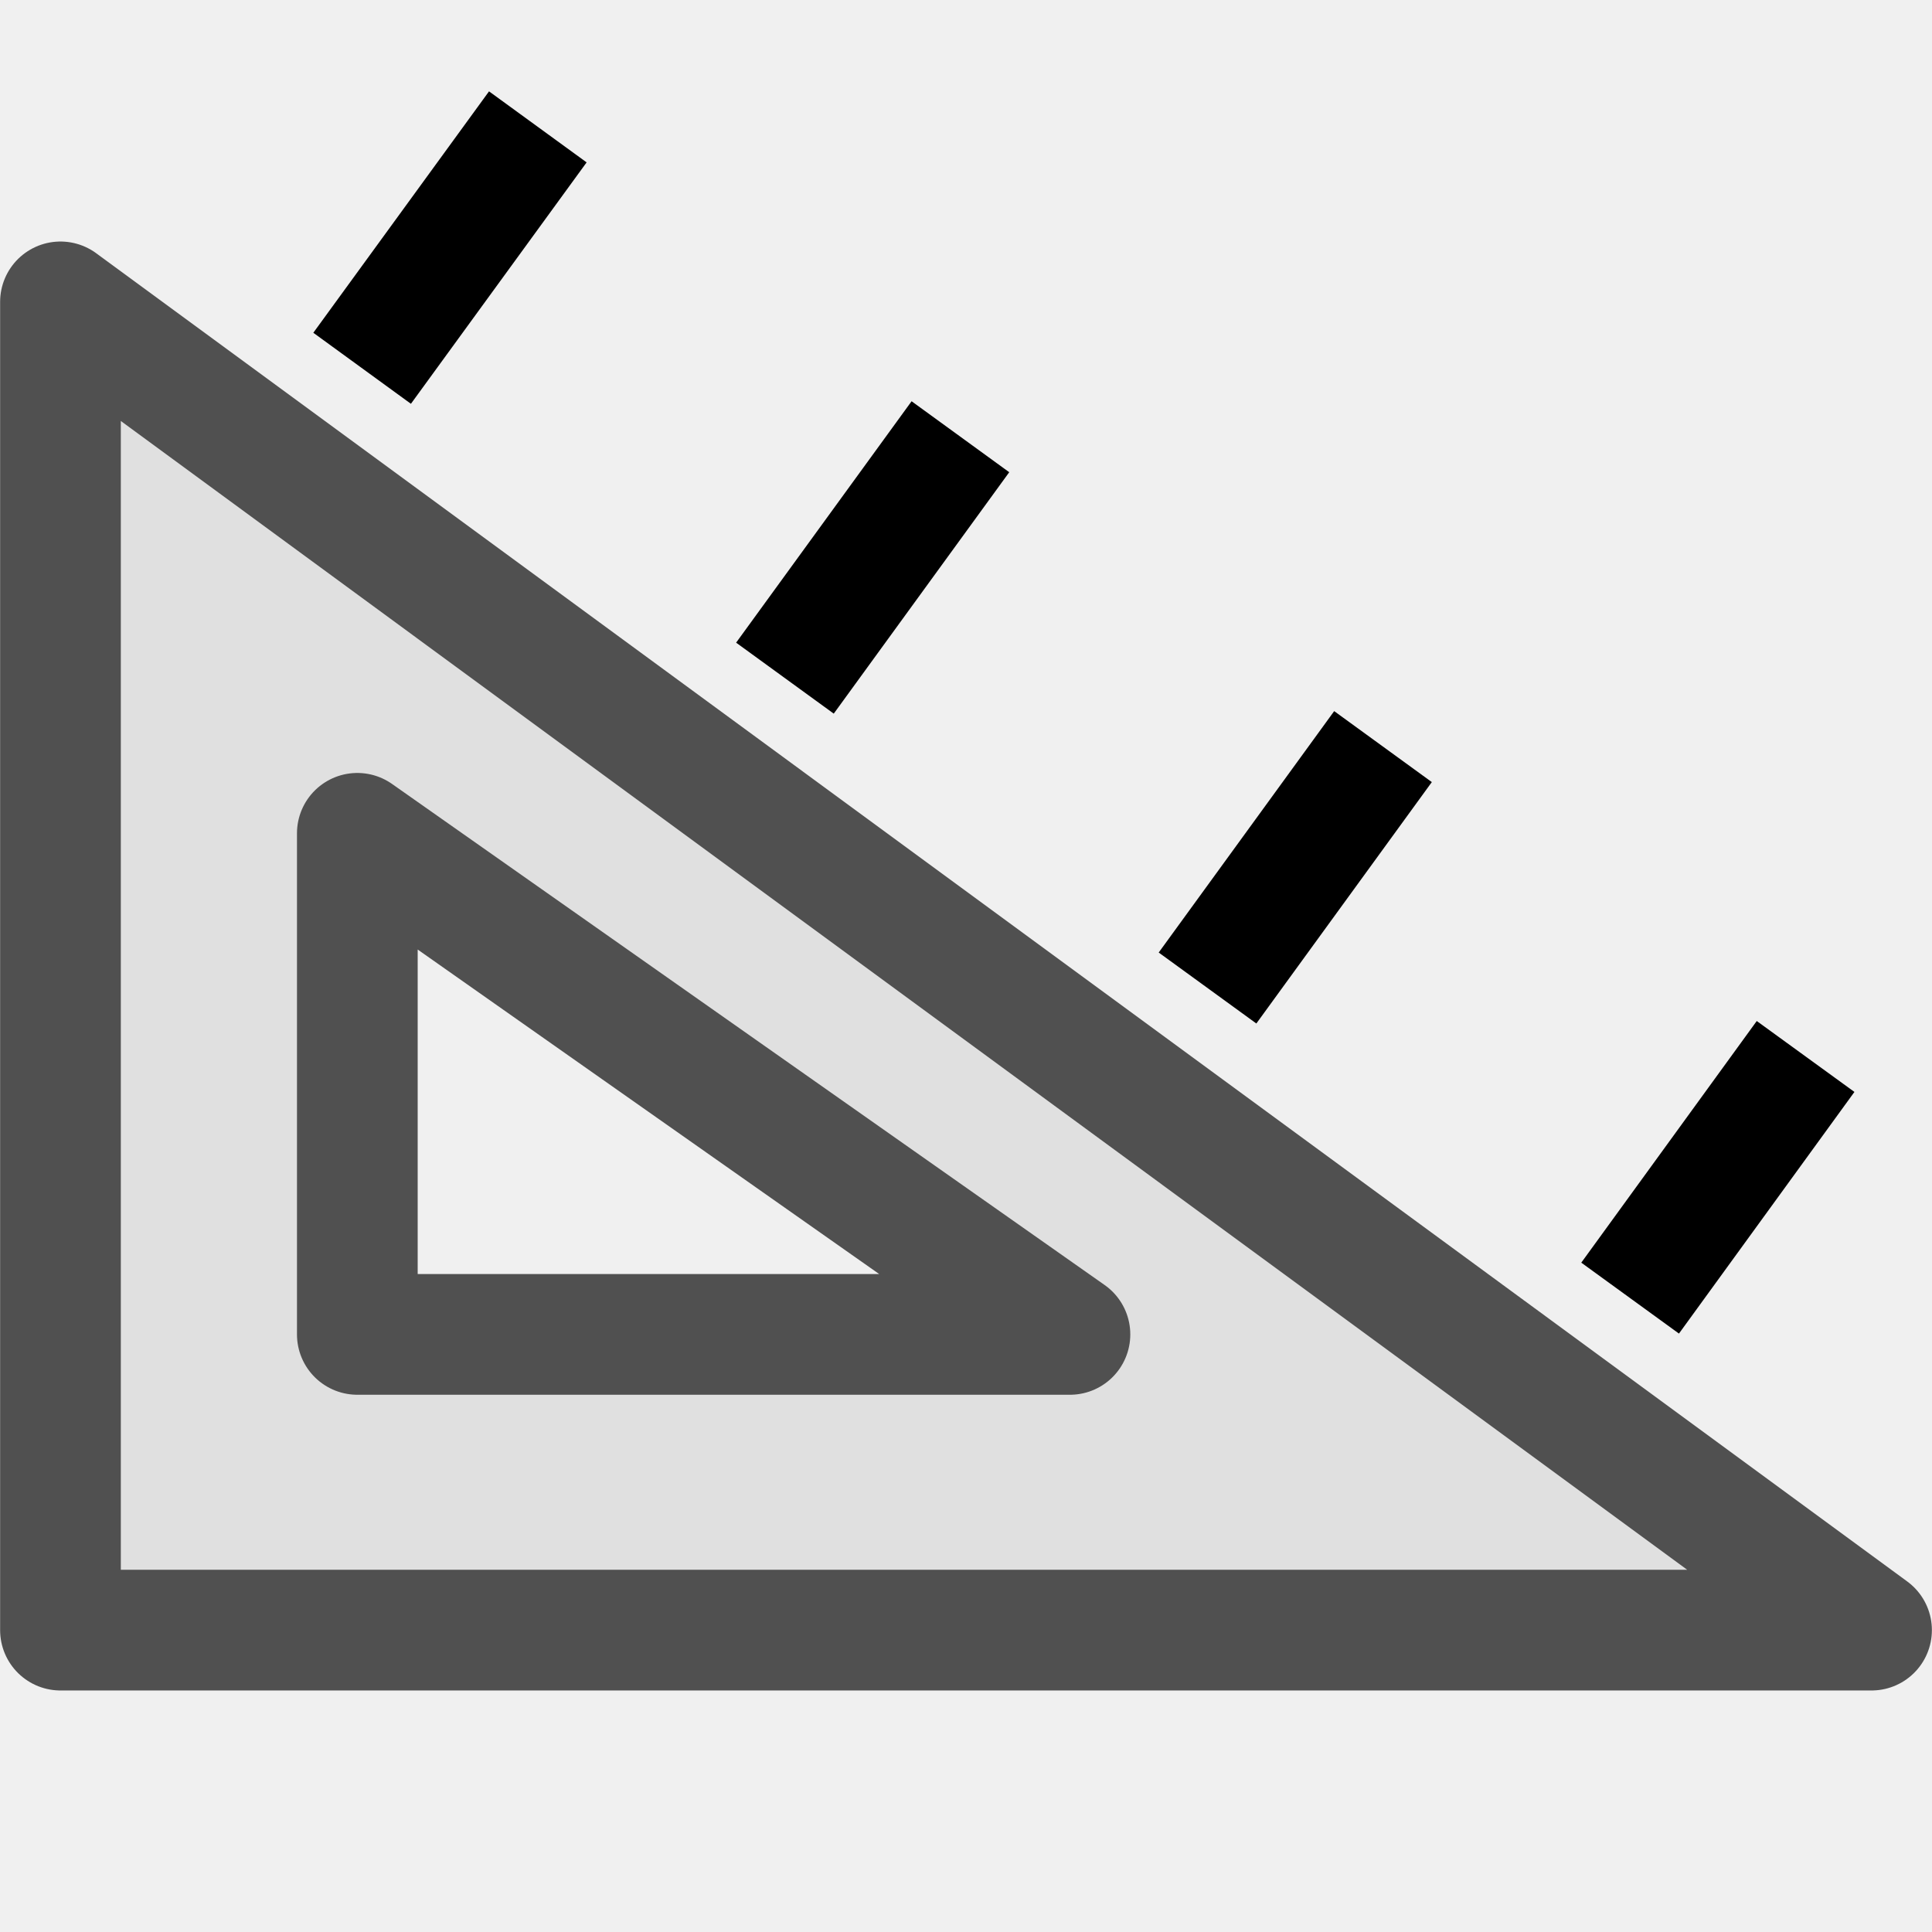
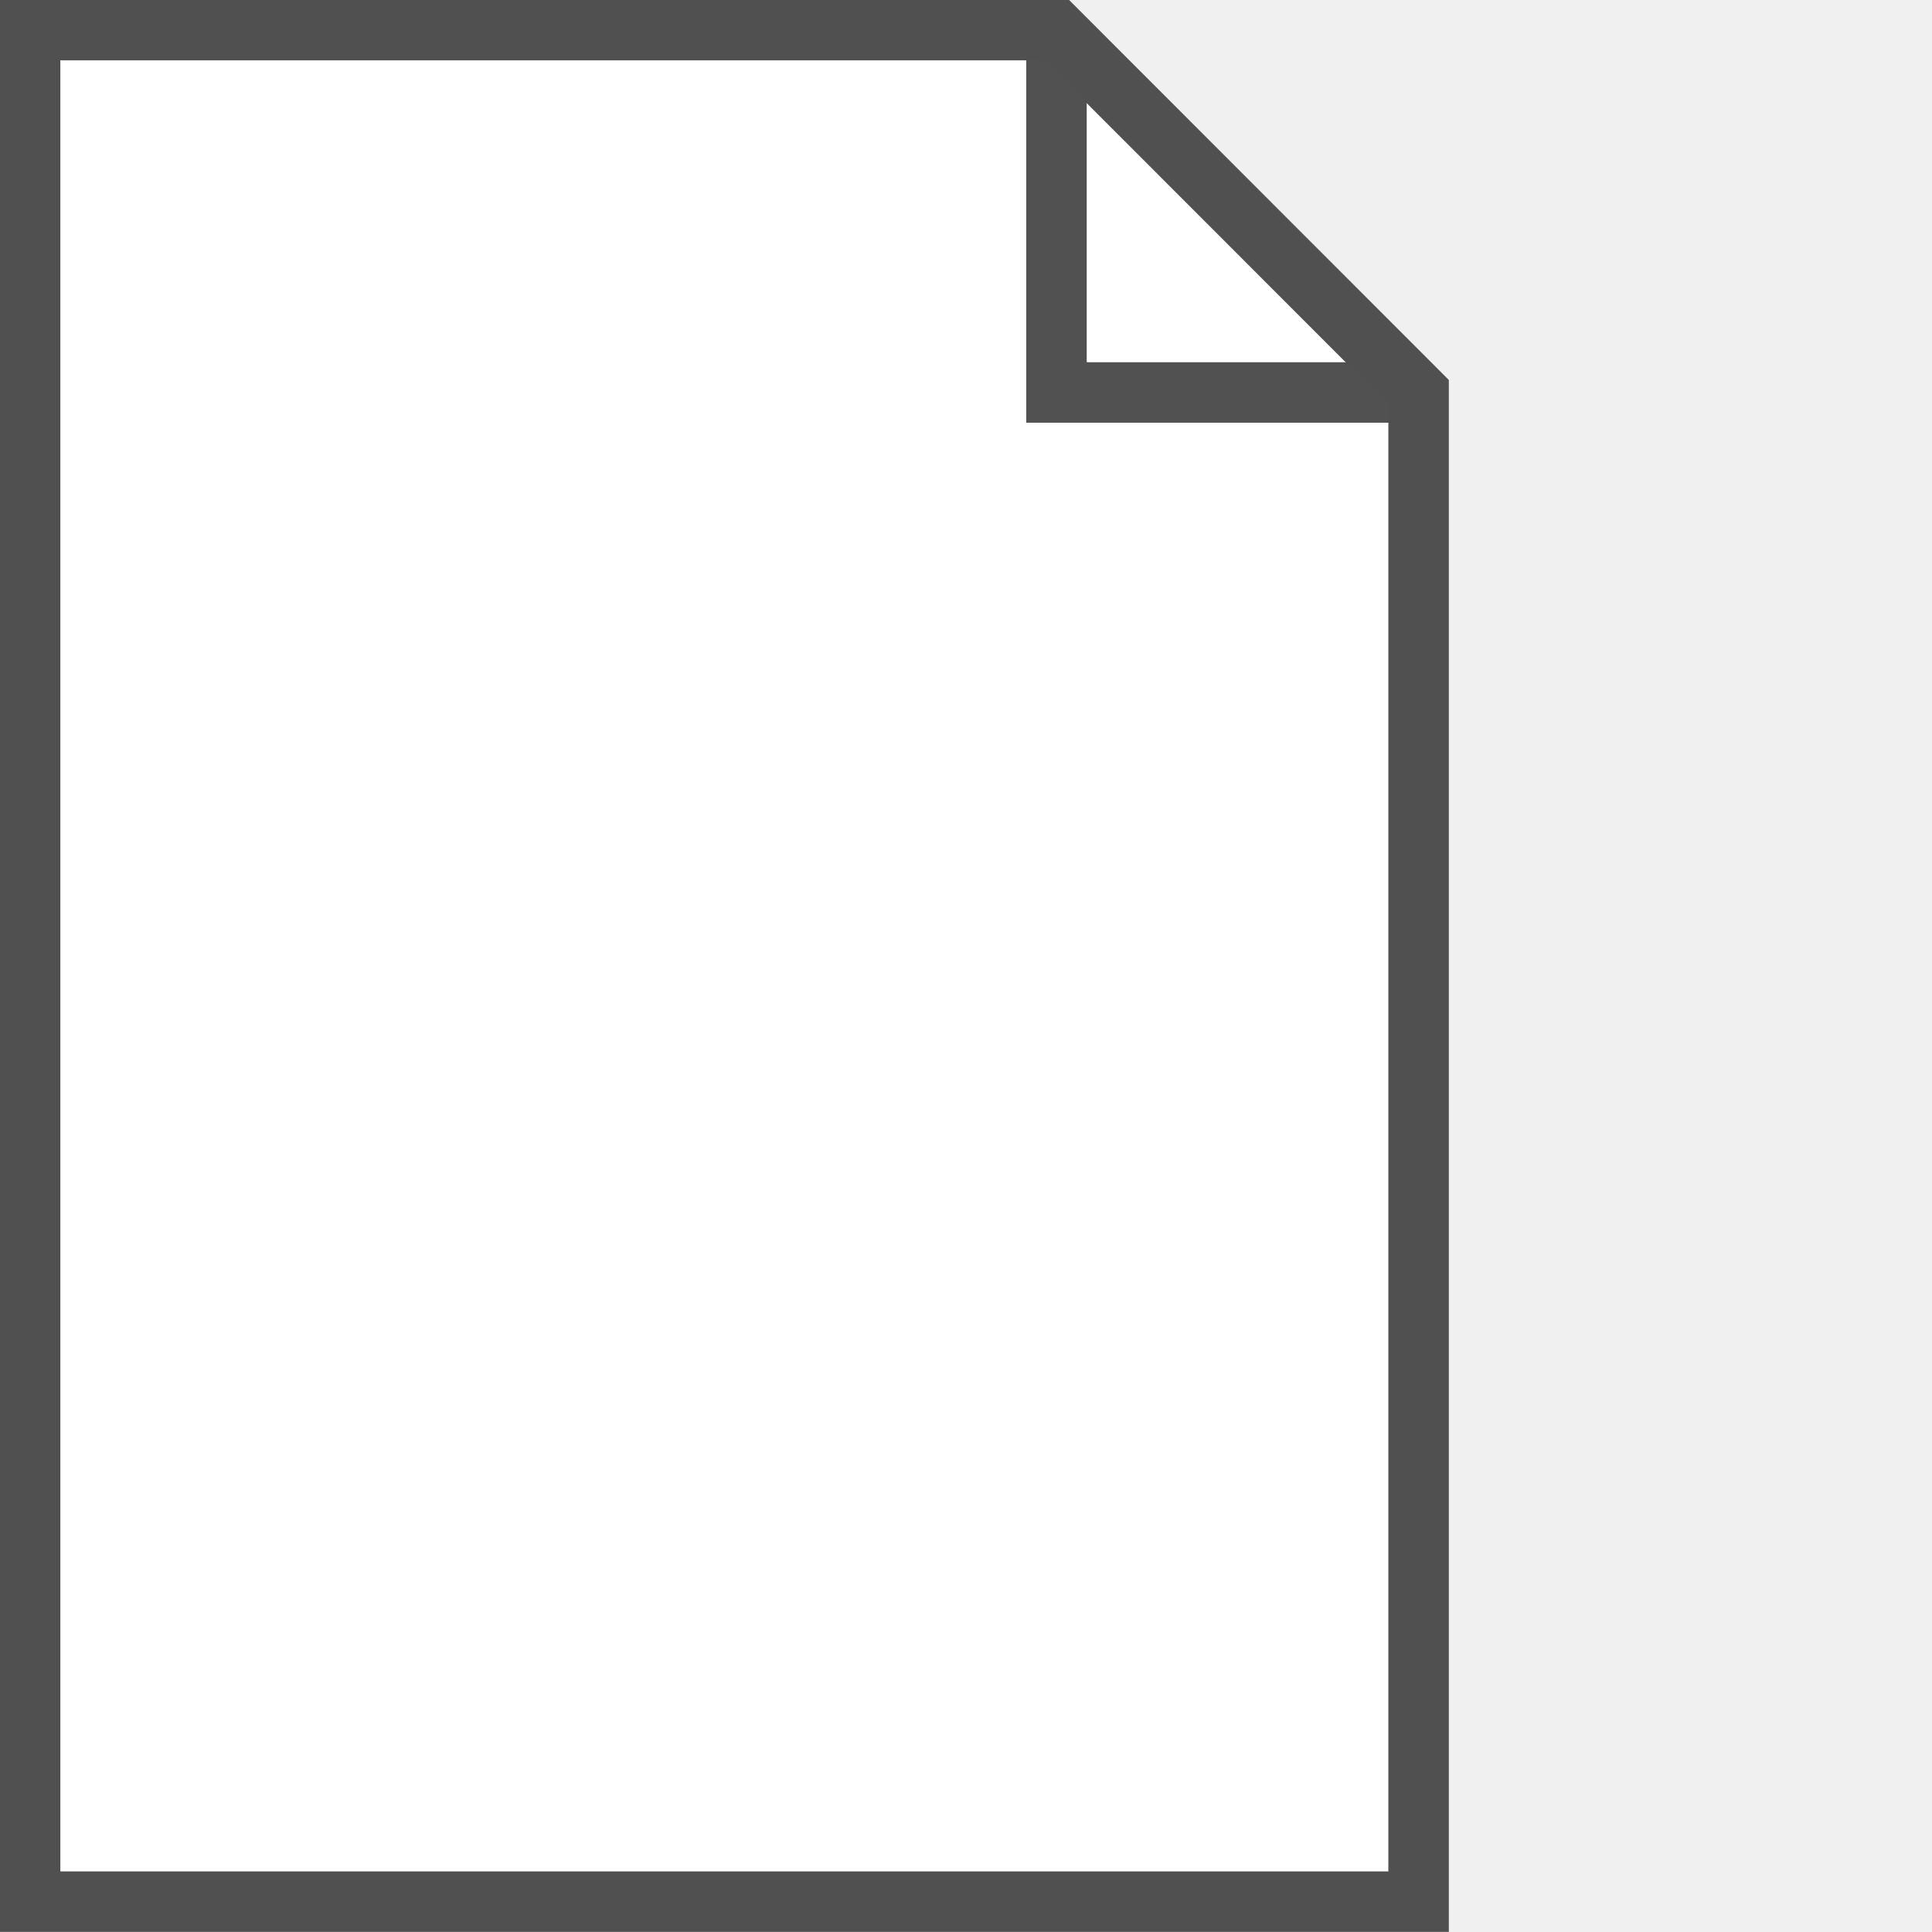
<svg xmlns="http://www.w3.org/2000/svg" width="32" height="32" viewBox="0 0 8.467 8.467" version="1.1" id="svg8">
  <defs id="defs2" />
  <g id="layer1" transform="translate(0,-288.5333)" style="display:none;opacity:0.99">
    <path style="opacity:1;vector-effect:none;fill:#ffffff;fill-opacity:1;stroke:#505050;stroke-width:0.529;stroke-linecap:round;stroke-linejoin:miter;stroke-miterlimit:4;stroke-dasharray:none;stroke-dashoffset:0;stroke-opacity:1" d="M 0.265,288.798 H 4.498 l 1.587,1.587 v 6.35 H 0.265 Z" id="rect822" />
    <path style="fill:#8cfd84;fill-opacity:1;stroke:#0d0d0d;stroke-width:0.529;stroke-linecap:butt;stroke-linejoin:miter;stroke-miterlimit:4;stroke-dasharray:none;stroke-opacity:1" d="m 4.233,293.296 v 1.323 h 1.323 v 1.323 h 1.323 v -1.323 h 1.323 v -1.323 h -1.323 v -1.323 H 5.556 v 1.323 z" id="path830" />
    <path style="fill:none;stroke:#505050;stroke-width:0.529;stroke-linecap:butt;stroke-linejoin:miter;stroke-miterlimit:4;stroke-dasharray:none;stroke-opacity:1" d="m 4.498,288.798 v 1.587 h 1.587" id="path833" />
  </g>
  <g id="layer3" style="display:none">
    <path style="display:inline;opacity:0.99;fill:none;stroke:#b4b4b4;stroke-width:0.265px;stroke-linecap:butt;stroke-linejoin:miter;stroke-opacity:1" d="M 1.587,1.058 1.323,7.673" id="path835" />
    <path style="display:inline;opacity:0.99;fill:none;stroke:#b4b4b4;stroke-width:0.265px;stroke-linecap:butt;stroke-linejoin:miter;stroke-opacity:1" d="m 2.117,1.058 -0.132,6.615" id="path839" />
    <path style="display:inline;opacity:0.99;fill:none;stroke:#b4b4b4;stroke-width:0.265px;stroke-linecap:butt;stroke-linejoin:miter;stroke-opacity:1" d="m 2.646,1.058 0.132,6.615" id="path841" />
    <path style="display:inline;opacity:0.99;fill:none;stroke:#b4b4b4;stroke-width:0.265px;stroke-linecap:butt;stroke-linejoin:miter;stroke-opacity:1" d="m 3.175,1.058 0.265,6.615" id="path843" />
    <path style="display:inline;opacity:0.99;fill:none;stroke:#5b5b5b;stroke-width:0.265px;stroke-linecap:butt;stroke-linejoin:miter;stroke-opacity:1" d="M 1.455,1.193 H 3.315" id="path845" />
    <path style="display:inline;opacity:0.99;fill:none;stroke:#5b5b5b;stroke-width:0.265px;stroke-linecap:butt;stroke-linejoin:miter;stroke-opacity:1" d="M 1.395,2.769 H 3.356" id="path847" />
    <path style="display:inline;opacity:0.99;fill:none;stroke:#5b5b5b;stroke-width:0.265px;stroke-linecap:butt;stroke-linejoin:miter;stroke-opacity:1" d="M 1.342,4.105 H 3.421" id="path849" />
    <path style="display:inline;opacity:0.99;fill:none;stroke:#5b5b5b;stroke-width:0.265px;stroke-linecap:butt;stroke-linejoin:miter;stroke-opacity:1" d="M 1.292,5.428 H 3.471" id="path851" />
    <path style="display:inline;opacity:0.99;fill:none;stroke:#5b5b5b;stroke-width:0.265px;stroke-linecap:butt;stroke-linejoin:miter;stroke-opacity:1" d="M 1.234,6.485 H 3.525" id="path853" />
  </g>
  <g id="layer2" style="display:none">
    <path style="opacity:1;vector-effect:none;fill:#8e90e3;fill-opacity:1;stroke:#505050;stroke-width:0.529;stroke-linecap:round;stroke-linejoin:miter;stroke-miterlimit:4;stroke-dasharray:none;stroke-dashoffset:0;stroke-opacity:1" d="M 0.794,0.794 6.35,0.794 l 1.323,1.323 -1e-7,5.556 -6.879,-3e-6 z" id="rect822-2" />
    <rect style="opacity:1;vector-effect:none;fill:#ffffff;fill-opacity:1;stroke:#505050;stroke-width:0.529;stroke-linecap:round;stroke-linejoin:miter;stroke-miterlimit:4;stroke-dasharray:none;stroke-dashoffset:0;stroke-opacity:1" id="rect937" width="3.175" height="2.117" x="2.646" y="0.794" />
    <rect style="opacity:1;vector-effect:none;fill:#aeafeb;fill-opacity:1;stroke:#505050;stroke-width:0.529;stroke-linecap:round;stroke-linejoin:miter;stroke-miterlimit:4;stroke-dasharray:none;stroke-dashoffset:0;stroke-opacity:1" id="rect941" width="4.762" height="3.175" x="1.852" y="4.498" />
  </g>
  <g id="layer4" style="display:none">
    <path style="fill:#d1c8ad;fill-opacity:1;stroke:#505050;stroke-width:0.529;stroke-linecap:butt;stroke-linejoin:miter;stroke-miterlimit:4;stroke-dasharray:none;stroke-opacity:1" d="m 0.265,7.408 v -6.35 H 3.175 l 0.794,0.794 h 3.44 v 5.556 z" id="path944" />
    <path style="fill:#ffe7a0;fill-opacity:1;stroke:#505050;stroke-width:0.529;stroke-linecap:butt;stroke-linejoin:bevel;stroke-miterlimit:4;stroke-dasharray:none;stroke-opacity:1" d="M 7.408,7.408 8.202,3.175 H 1.058 L 0.265,7.408 Z" id="path946" />
  </g>
  <g id="layer5" style="display:none">
    <path style="color:#000000;font-style:normal;font-variant:normal;font-weight:normal;font-stretch:normal;font-size:medium;line-height:normal;font-family:sans-serif;font-variant-ligatures:normal;font-variant-position:normal;font-variant-caps:normal;font-variant-numeric:normal;font-variant-alternates:normal;font-feature-settings:normal;text-indent:0;text-align:start;text-decoration:none;text-decoration-line:none;text-decoration-style:solid;text-decoration-color:#000000;letter-spacing:normal;word-spacing:normal;text-transform:none;writing-mode:lr-tb;direction:ltr;text-orientation:mixed;dominant-baseline:auto;baseline-shift:baseline;text-anchor:start;white-space:normal;shape-padding:0;clip-rule:nonzero;display:inline;overflow:visible;visibility:visible;opacity:1;isolation:auto;mix-blend-mode:normal;color-interpolation:sRGB;color-interpolation-filters:linearRGB;solid-color:#000000;solid-opacity:1;vector-effect:none;fill:#f75349;fill-opacity:1;fill-rule:nonzero;stroke:#505050;stroke-width:2;stroke-linecap:butt;stroke-linejoin:miter;stroke-miterlimit:4;stroke-dasharray:none;stroke-dashoffset:0;stroke-opacity:1;color-rendering:auto;image-rendering:auto;shape-rendering:auto;text-rendering:auto;enable-background:accumulate" d="M 6.111,1.875 1.873,6.119 11.756,16 1.875,25.881 6.119,30.117 15.996,20.24 25.873,30.117 30.117,25.881 20.236,16 30.117,6.119 25.881,1.875 15.996,11.76 Z" transform="scale(0.2645833)" id="path949" />
  </g>
  <g id="layer6" style="display:none">
    <path style="opacity:1;vector-effect:none;fill:#8ea0f9;fill-opacity:1;stroke:#505050;stroke-width:1.999;stroke-linecap:round;stroke-linejoin:round;stroke-miterlimit:4;stroke-dasharray:none;stroke-dashoffset:0;stroke-opacity:1" d="m 18,2 c -2.651,0.002 -5.193,1.058 -7.066,2.934 l -3,3 L 4,4 v 11 h 11 l -4.24,-4.24 3,-3 C 14.884,6.634 16.409,6.001 18,6 c 3.314,0 6,2.686 6,6 -0.001,1.591 -0.634,3.116 -1.76,4.24 L 10.934,27 14,30 25.066,19.066 C 26.942,17.193 27.997,14.651 28,12 28,6.477 23.523,2 18,2 Z" id="path981" transform="scale(0.2645833)" />
  </g>
  <g id="layer7" style="display:none">
    <path style="display:inline;opacity:1;vector-effect:none;fill:#ffffff;fill-opacity:1;stroke:#505050;stroke-width:0.529;stroke-linecap:round;stroke-linejoin:miter;stroke-miterlimit:4;stroke-dasharray:none;stroke-dashoffset:0;stroke-opacity:1" d="M 0.265,0.265 H 4.498 L 6.085,1.852 V 8.202 H 0.265 Z" id="rect822-8" />
    <path style="display:inline;opacity:0.99;fill:#849dfd;fill-opacity:1;stroke:#0d0d0d;stroke-width:0.529;stroke-linecap:butt;stroke-linejoin:miter;stroke-miterlimit:2;stroke-dasharray:none;stroke-opacity:1" d="M 4.233,4.763 V 6.085 L 6.35,6.085 5.556,7.408 H 6.879 L 8.202,5.424 6.879,3.44 H 5.556 L 6.35,4.763 Z" id="path830-8" />
    <path style="display:inline;opacity:0.99;fill:none;stroke:#505050;stroke-width:0.529;stroke-linecap:butt;stroke-linejoin:miter;stroke-miterlimit:4;stroke-dasharray:none;stroke-opacity:1" d="M 4.498,0.265 V 1.852 h 1.587" id="path833-9" />
  </g>
  <g id="layer8" style="display:none">
    <path style="opacity:0.99;fill:#dddddd;fill-opacity:1;stroke:#505050;stroke-width:2;stroke-linecap:butt;stroke-linejoin:round;stroke-miterlimit:4;stroke-dasharray:none;stroke-opacity:1" d="M 12.721,2.205 8.564,3.926 9.275,7.303 A 11,11 0 0 0 7.311,9.275 L 3.926,8.564 2.205,12.721 5.1,14.609 A 11,11 0 0 0 5,16 11,11 0 0 0 5.102,17.389 l -2.896,1.891 1.721,4.156 3.377,-0.711 a 11,11 0 0 0 1.973,1.965 l -0.711,3.385 4.156,1.721 1.889,-2.895 A 11,11 0 0 0 16,27 11,11 0 0 0 17.389,26.898 l 1.891,2.896 4.156,-1.721 -0.711,-3.377 a 11,11 0 0 0 1.965,-1.973 l 3.385,0.711 1.721,-4.156 -2.895,-1.889 A 11,11 0 0 0 27,16 11,11 0 0 0 26.898,14.611 L 29.795,12.721 28.074,8.564 24.697,9.275 A 11,11 0 0 0 22.725,7.311 L 23.436,3.926 19.279,2.205 17.391,5.1 A 11,11 0 0 0 16,5 11,11 0 0 0 14.611,5.102 Z M 16,11 a 5,5 0 0 1 5,5 5,5 0 0 1 -5,5 5,5 0 0 1 -5,-5 5,5 0 0 1 5,-5 z" transform="scale(0.2645833)" id="path5038" />
  </g>
-   <g id="layer11">
+   <g id="layer11" style="display:none">
    <path style="display:inline;fill:#e0e0e0;fill-opacity:1;fill-rule:evenodd;stroke:#505050;stroke-width:0.529;stroke-linecap:butt;stroke-linejoin:round;stroke-miterlimit:4;stroke-dasharray:none;stroke-opacity:1" d="M 0.265,1.323 V 7.144 H 8.202 Z M 1.566,3.652 4.689,5.848 H 1.566 Z" id="path2299" />
    <path style="fill:none;stroke:#000000;stroke-width:0.529;stroke-linecap:butt;stroke-linejoin:miter;stroke-miterlimit:4;stroke-dasharray:none;stroke-opacity:1" d="M 7.144,5.689 7.913,4.63" id="path4578-0" />
    <path style="fill:none;stroke:#000000;stroke-width:0.529;stroke-linecap:butt;stroke-linejoin:miter;stroke-miterlimit:4;stroke-dasharray:none;stroke-opacity:1" d="M 1.587,1.614 2.357,0.556" id="path4578-0-3" />
    <path style="fill:none;stroke:#000000;stroke-width:0.529;stroke-linecap:butt;stroke-linejoin:miter;stroke-miterlimit:4;stroke-dasharray:none;stroke-opacity:1" d="M 3.44,2.972 4.209,1.914" id="path4578-0-2" />
    <path style="fill:none;stroke:#000000;stroke-width:0.529;stroke-linecap:butt;stroke-linejoin:miter;stroke-miterlimit:4;stroke-dasharray:none;stroke-opacity:1" d="M 5.292,4.33 6.061,3.272" id="path4578-0-7" />
  </g>
  <g id="layer9" style="display:none;opacity:1">
-     <rect style="opacity:0.99;vector-effect:none;fill:#132aae;fill-opacity:1;stroke:none;stroke-width:0.529;stroke-linecap:round;stroke-linejoin:round;stroke-miterlimit:4;stroke-dasharray:none;stroke-dashoffset:0;stroke-opacity:1;paint-order:stroke fill markers" id="rect871" width="8.467" height="8.467" x="0" y="0" />
    <path style="color:#000000;font-style:normal;font-variant:normal;font-weight:normal;font-stretch:normal;font-size:medium;line-height:normal;font-family:sans-serif;font-variant-ligatures:normal;font-variant-position:normal;font-variant-caps:normal;font-variant-numeric:normal;font-variant-alternates:normal;font-feature-settings:normal;text-indent:0;text-align:start;text-decoration:none;text-decoration-line:none;text-decoration-style:solid;text-decoration-color:#000000;letter-spacing:normal;word-spacing:normal;text-transform:none;writing-mode:lr-tb;direction:ltr;text-orientation:mixed;dominant-baseline:auto;baseline-shift:baseline;text-anchor:start;white-space:normal;shape-padding:0;clip-rule:nonzero;display:inline;overflow:visible;visibility:visible;opacity:1;isolation:auto;mix-blend-mode:normal;color-interpolation:sRGB;color-interpolation-filters:linearRGB;solid-color:#000000;solid-opacity:1;vector-effect:none;fill:#b4b4b4;fill-opacity:1;fill-rule:nonzero;stroke:#505050;stroke-width:0.529;stroke-linecap:butt;stroke-linejoin:miter;stroke-miterlimit:4;stroke-dasharray:none;stroke-dashoffset:0;stroke-opacity:1;paint-order:stroke fill markers;color-rendering:auto;image-rendering:auto;shape-rendering:auto;text-rendering:auto;enable-background:accumulate" d="M 7.145,-0.008 6.615,0.008 6.879,8.475 7.408,8.459 Z" id="path854-1-7" />
    <path style="color:#000000;font-style:normal;font-variant:normal;font-weight:normal;font-stretch:normal;font-size:medium;line-height:normal;font-family:sans-serif;font-variant-ligatures:normal;font-variant-position:normal;font-variant-caps:normal;font-variant-numeric:normal;font-variant-alternates:normal;font-feature-settings:normal;text-indent:0;text-align:start;text-decoration:none;text-decoration-line:none;text-decoration-style:solid;text-decoration-color:#000000;letter-spacing:normal;word-spacing:normal;text-transform:none;writing-mode:lr-tb;direction:ltr;text-orientation:mixed;dominant-baseline:auto;baseline-shift:baseline;text-anchor:start;white-space:normal;shape-padding:0;clip-rule:nonzero;display:inline;overflow:visible;visibility:visible;opacity:1;isolation:auto;mix-blend-mode:normal;color-interpolation:sRGB;color-interpolation-filters:linearRGB;solid-color:#000000;solid-opacity:1;vector-effect:none;fill:#b4b4b4;fill-opacity:1;fill-rule:nonzero;stroke:#505050;stroke-width:0.529;stroke-linecap:butt;stroke-linejoin:miter;stroke-miterlimit:4;stroke-dasharray:none;stroke-dashoffset:0;stroke-opacity:1;paint-order:stroke fill markers;color-rendering:auto;image-rendering:auto;shape-rendering:auto;text-rendering:auto;enable-background:accumulate" d="M 1.322,-0.008 1.059,8.459 1.588,8.475 1.852,0.008 Z" id="path852-3-2" />
    <path style="color:#000000;font-style:normal;font-variant:normal;font-weight:normal;font-stretch:normal;font-size:medium;line-height:normal;font-family:sans-serif;font-variant-ligatures:normal;font-variant-position:normal;font-variant-caps:normal;font-variant-numeric:normal;font-variant-alternates:normal;font-feature-settings:normal;text-indent:0;text-align:start;text-decoration:none;text-decoration-line:none;text-decoration-style:solid;text-decoration-color:#000000;letter-spacing:normal;word-spacing:normal;text-transform:none;writing-mode:lr-tb;direction:ltr;text-orientation:mixed;dominant-baseline:auto;baseline-shift:baseline;text-anchor:start;white-space:normal;shape-padding:0;clip-rule:nonzero;display:inline;overflow:visible;visibility:visible;opacity:1;isolation:auto;mix-blend-mode:normal;color-interpolation:sRGB;color-interpolation-filters:linearRGB;solid-color:#000000;solid-opacity:1;vector-effect:none;fill:#ffffff;fill-opacity:1;fill-rule:nonzero;stroke:#505050;stroke-width:0.529;stroke-linecap:butt;stroke-linejoin:miter;stroke-miterlimit:4;stroke-dasharray:none;stroke-dashoffset:0;stroke-opacity:1;paint-order:stroke fill markers;color-rendering:auto;image-rendering:auto;shape-rendering:auto;text-rendering:auto;enable-background:accumulate" d="M 1.794,1.852 1.703,4.763 h 4.536 l 0.058,1.852 H 1.373 V 7.144 H 6.843 L 6.752,4.233 H 2.249 L 2.307,2.381 H 6.945 V 1.852 Z" id="path974" />
  </g>
-   <g id="layer10" style="display:none">
-     <circle style="opacity:0.99;vector-effect:none;fill:#ffffff;fill-opacity:1;stroke:none;stroke-width:0.529;stroke-linecap:round;stroke-linejoin:round;stroke-miterlimit:4;stroke-dasharray:none;stroke-dashoffset:0;stroke-opacity:1" id="path864" cx="2.778" cy="7.805" r="0.397" />
-     <circle style="opacity:0.99;vector-effect:none;fill:#ffffff;fill-opacity:1;stroke:none;stroke-width:0.529;stroke-linecap:round;stroke-linejoin:round;stroke-miterlimit:4;stroke-dasharray:none;stroke-dashoffset:0;stroke-opacity:1" id="path864-2" cx="5.689" cy="7.805" r="0.397" />
-     <circle style="opacity:0.99;vector-effect:none;fill:#ffffff;fill-opacity:1;stroke:none;stroke-width:0.529;stroke-linecap:round;stroke-linejoin:round;stroke-miterlimit:4;stroke-dasharray:none;stroke-dashoffset:0;stroke-opacity:1" id="path864-2-8" cx="4.233" cy="0.661" r="0.397" />
+   <g id="layer12" style="display:inline">
+     <path style="display:inline;opacity:1;vector-effect:none;fill:#ffffff;fill-opacity:1;stroke:#505050;stroke-width:0.265;stroke-linecap:round;stroke-linejoin:miter;stroke-miterlimit:4;stroke-dasharray:none;stroke-dashoffset:0;stroke-opacity:1" d="M 0.132,0.132 H 4.63 l 1.587,1.588 V 8.334 H 0.132 Z" id="rect822-8-2" />
+     <path style="display:inline;opacity:0.99;fill:none;stroke:#505050;stroke-width:0.265;stroke-linecap:butt;stroke-linejoin:miter;stroke-miterlimit:4;stroke-dasharray:none;stroke-opacity:1" d="m 4.63,0.132 0,1.588 1.587,0" id="path833-9-1" />
  </g>
</svg>
